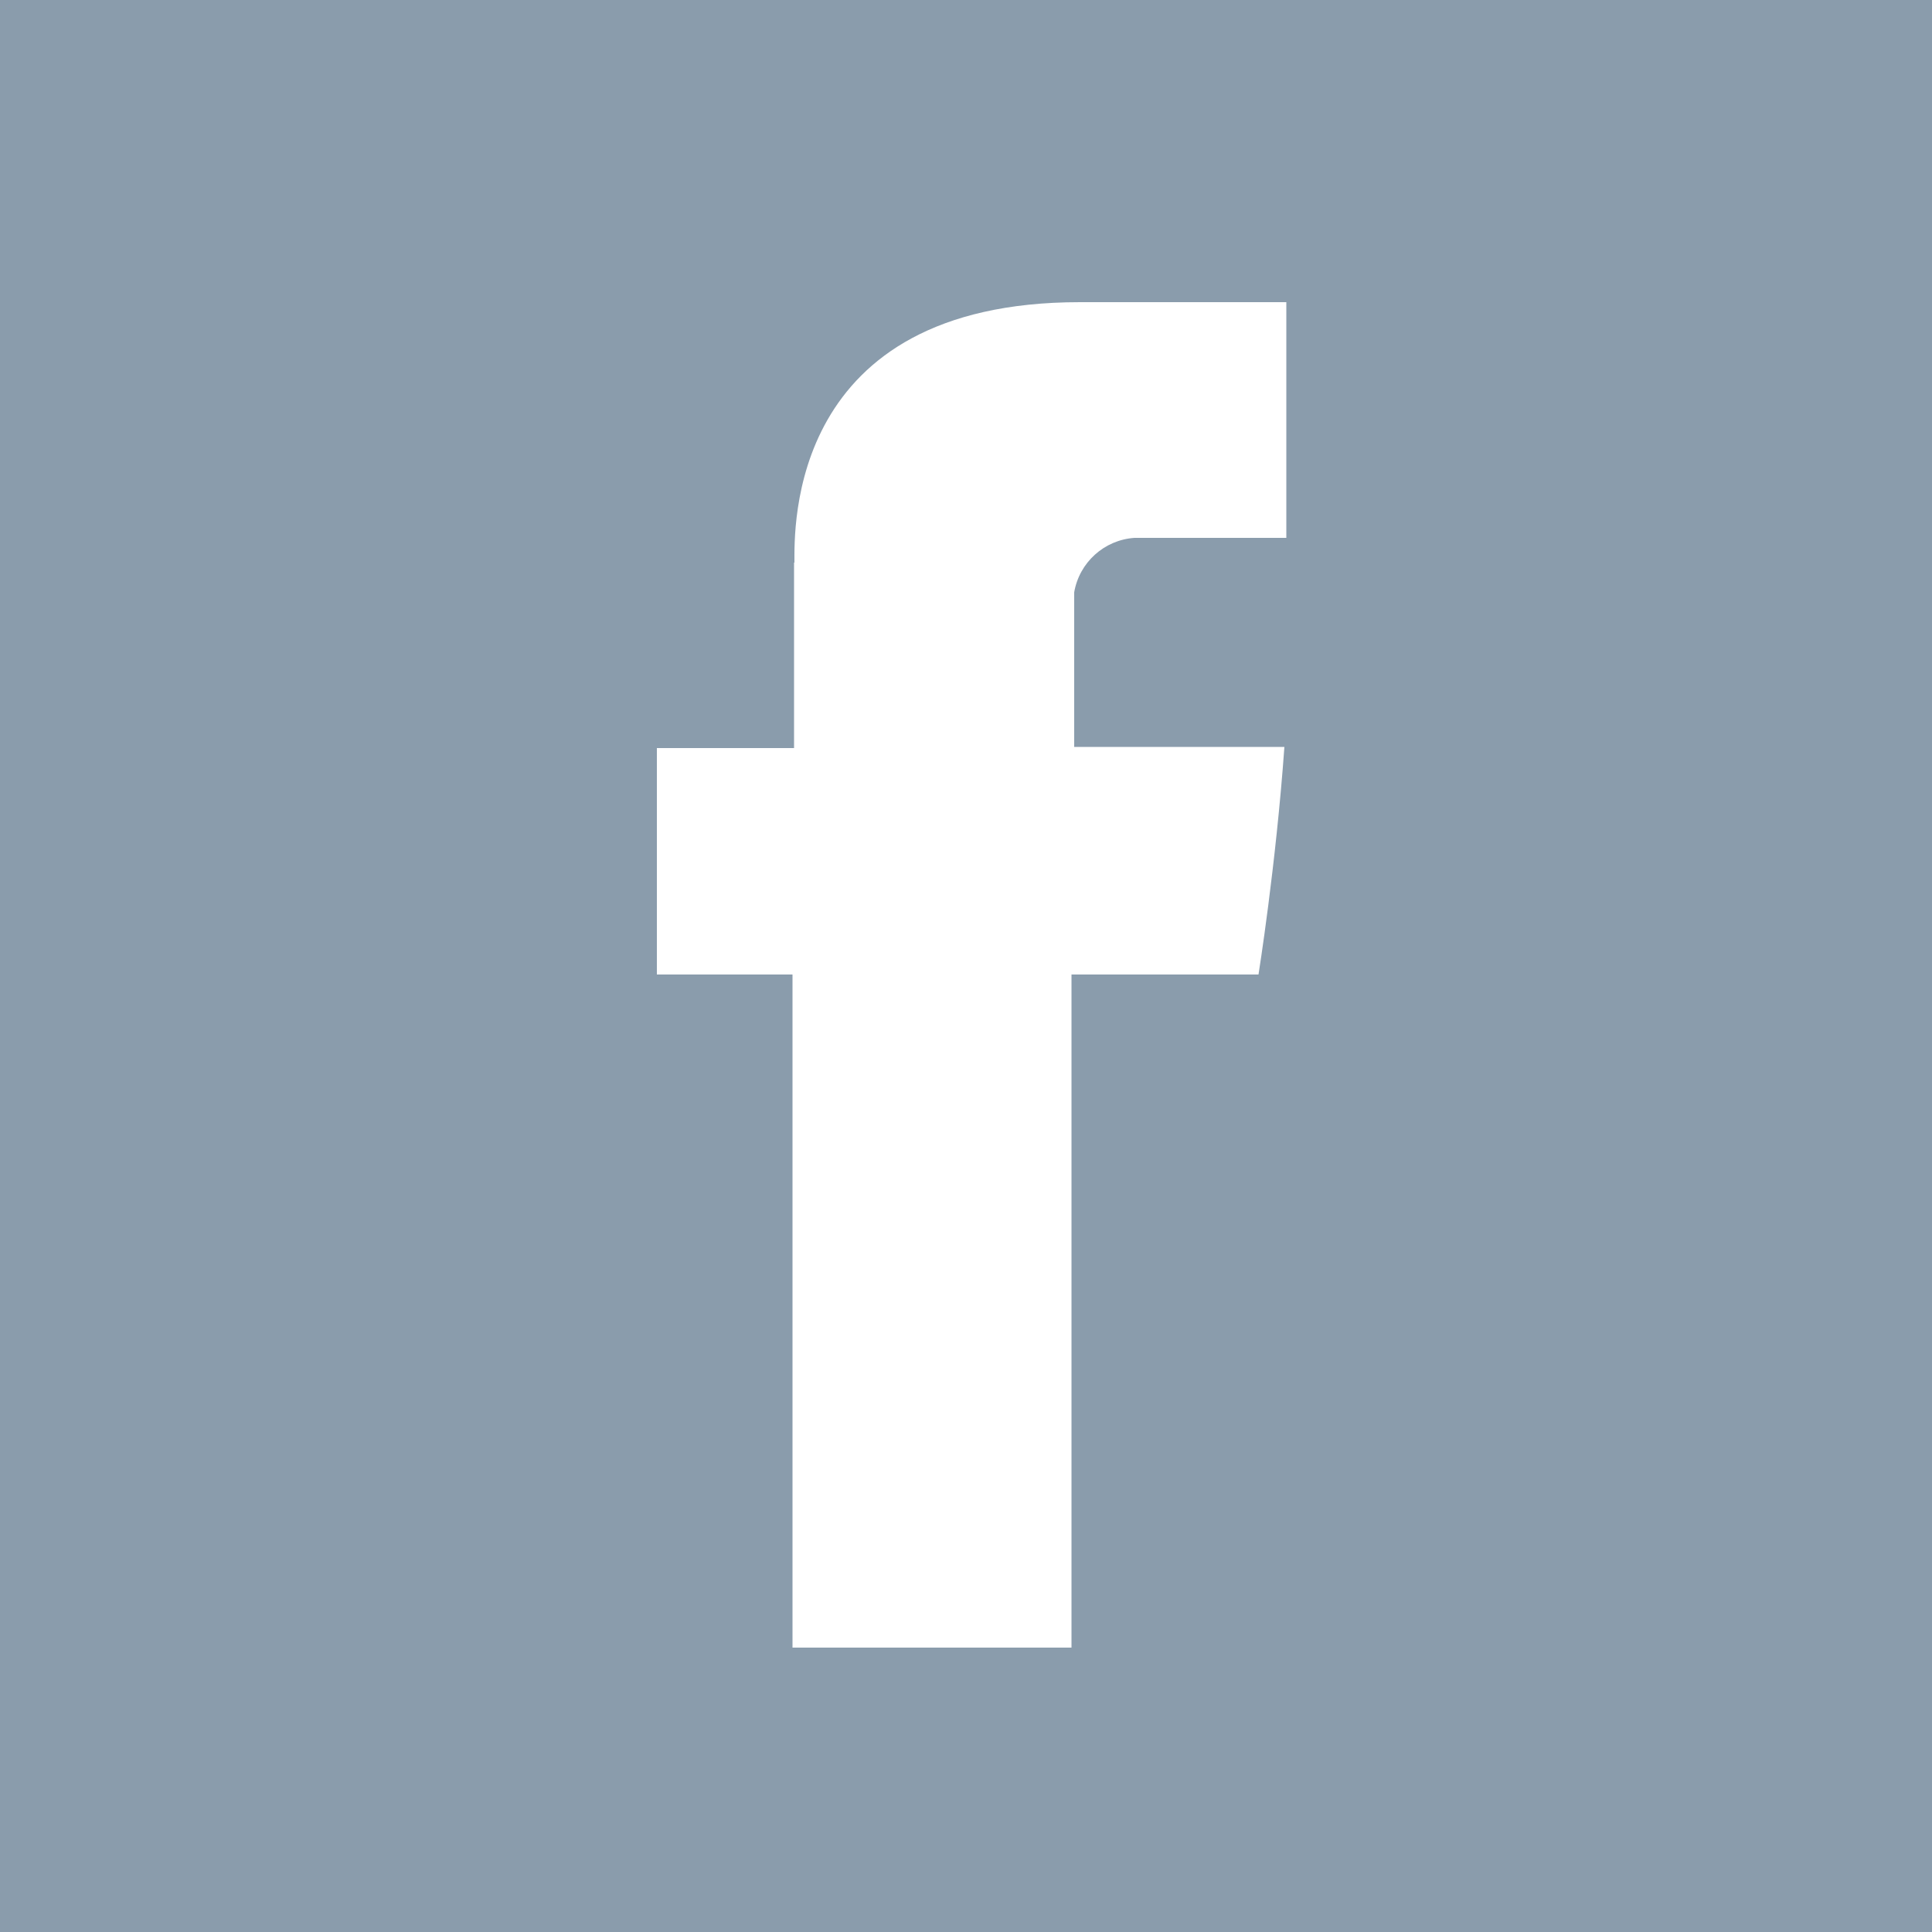
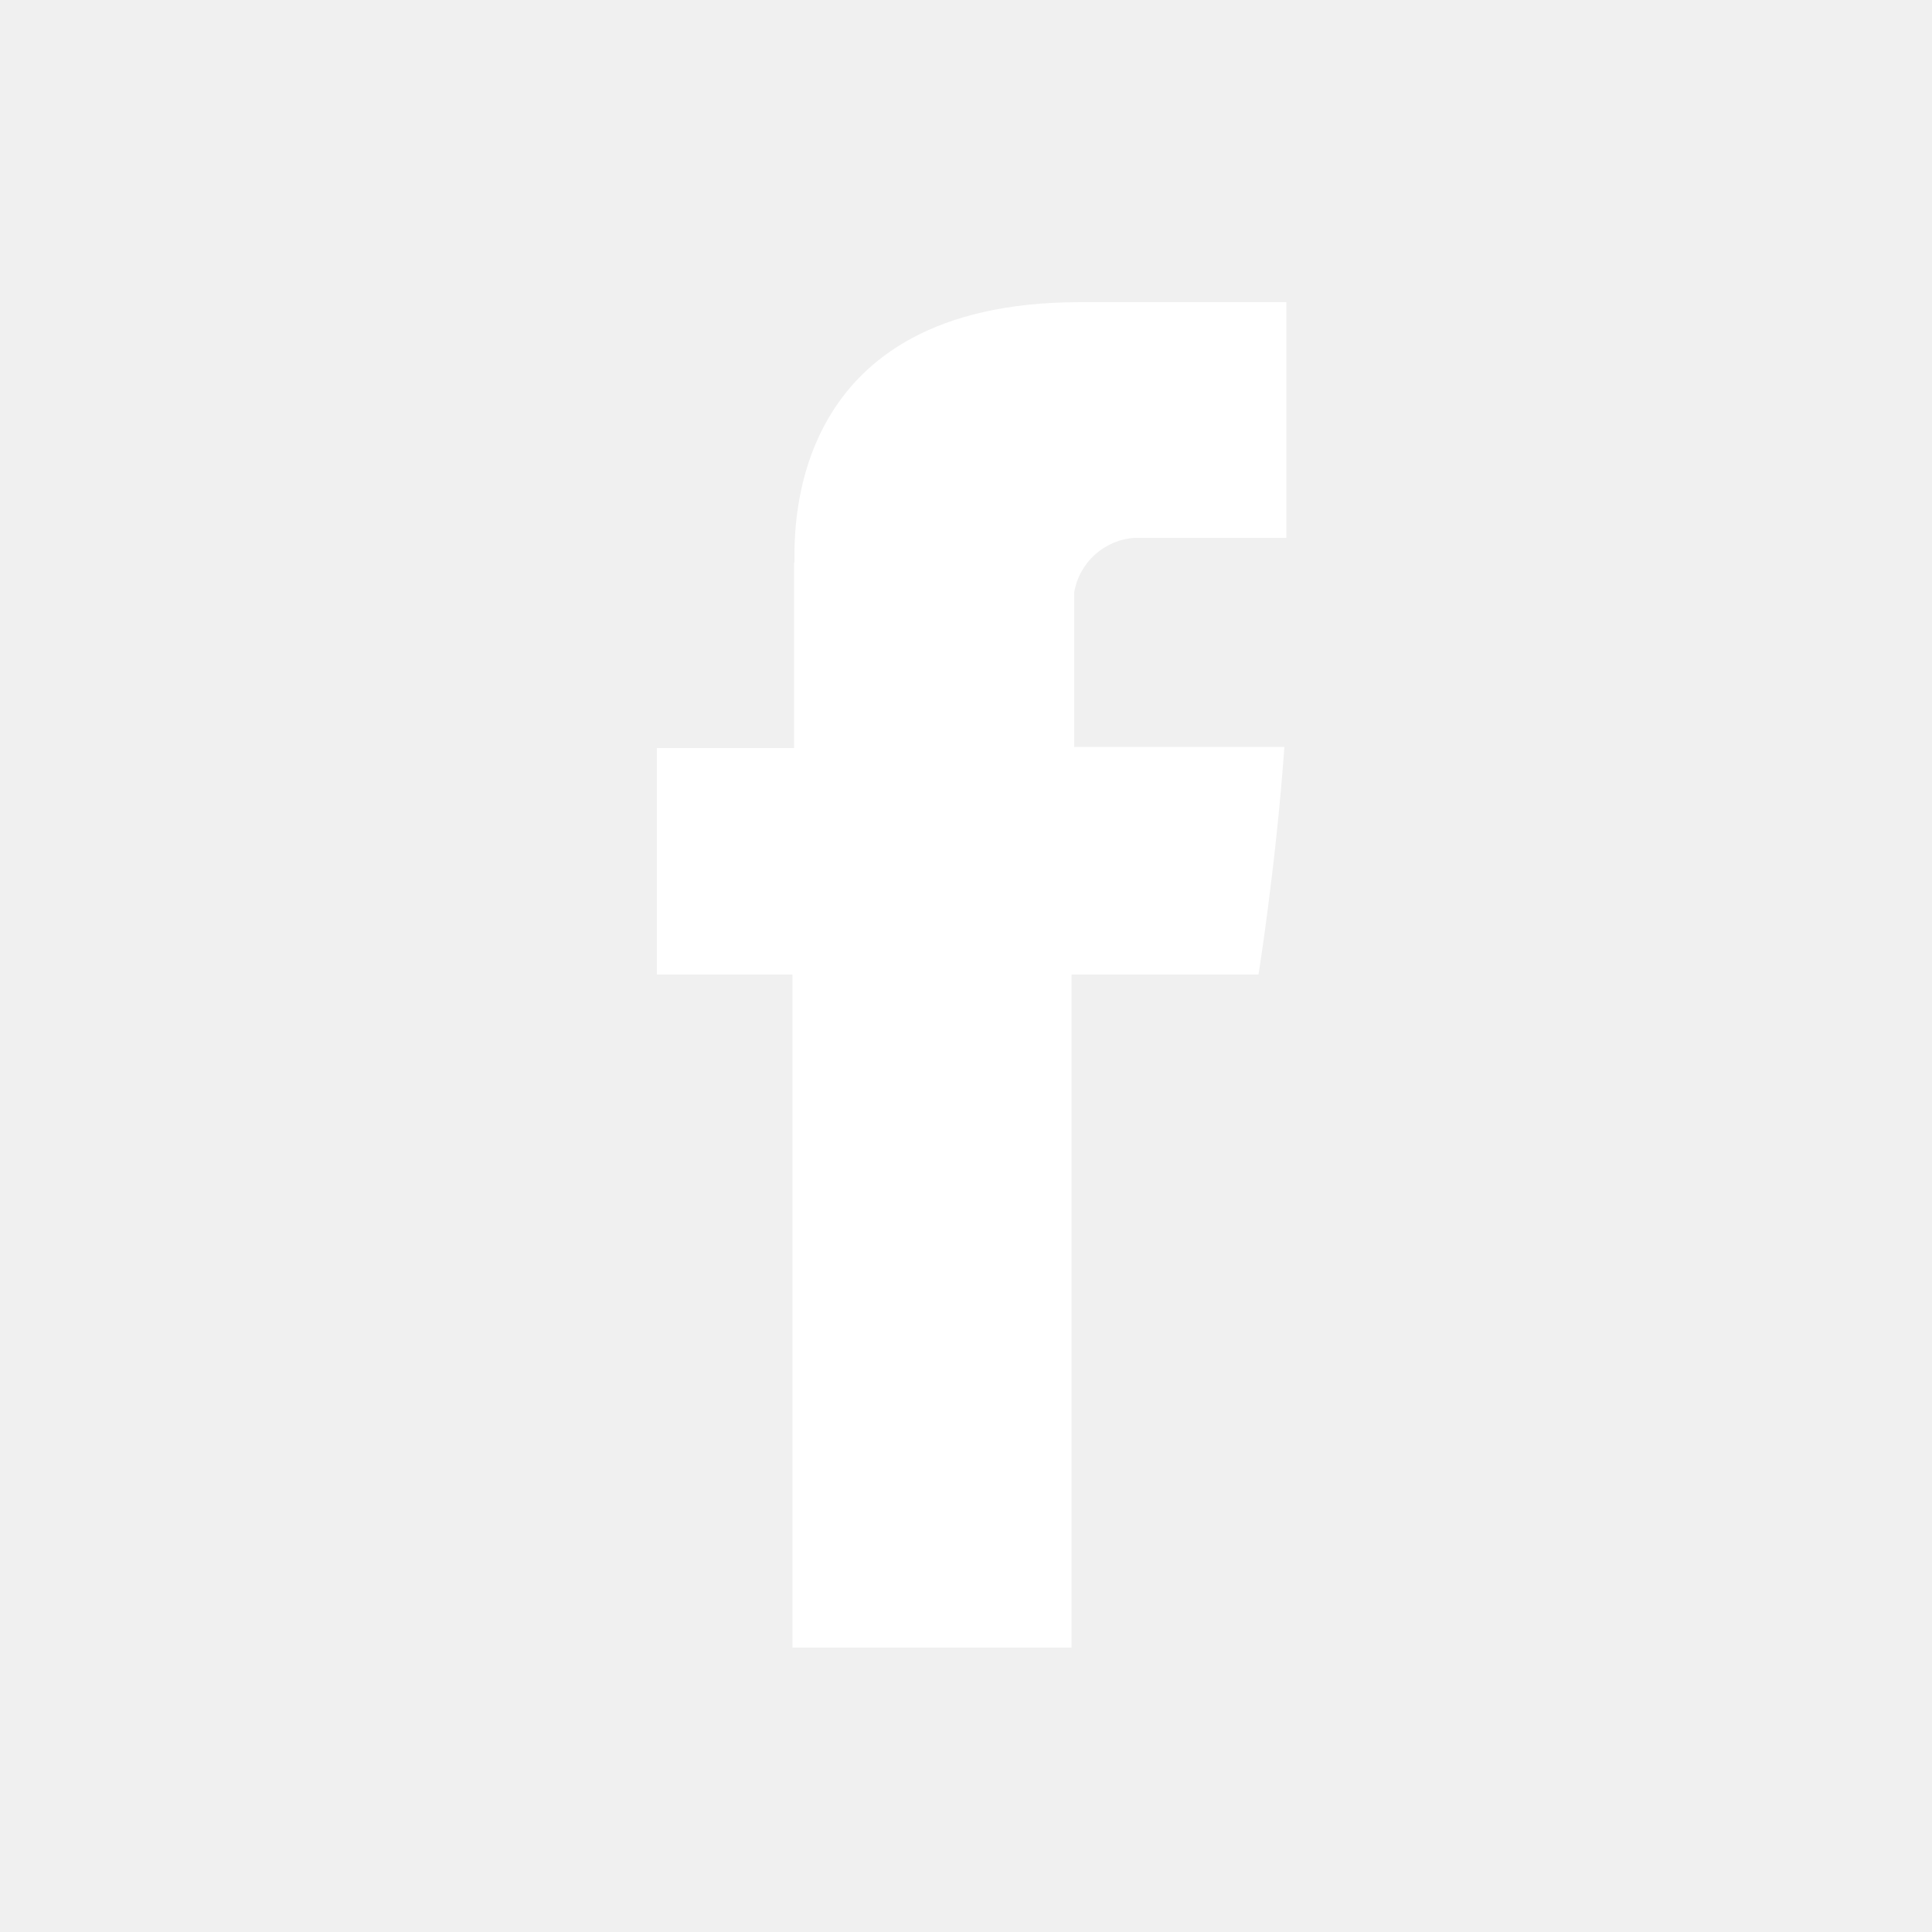
<svg xmlns="http://www.w3.org/2000/svg" id="Ebene_1" data-name="Ebene 1" viewBox="0 0 50 50">
  <defs>
    <style>.cls-1{fill:none;}.cls-2{fill:#8a9cac;}.cls-3{clip-path:url(#clip-path);}.cls-4{fill:#fff;}</style>
    <clipPath id="clip-path">
      <rect class="cls-1" width="50" height="50" />
    </clipPath>
  </defs>
-   <rect class="cls-2" width="50" height="50" />
  <g class="cls-3">
    <path class="cls-4" d="M20.55,14.56v4.8H17v5.86h3.51V42.64h7.22V25.22h4.84s.45-2.81.67-5.89H27.8v-4a1.7,1.7,0,0,1,1.56-1.41h3.93V7.82H27.95c-7.57,0-7.39,5.87-7.39,6.74" />
  </g>
</svg>
